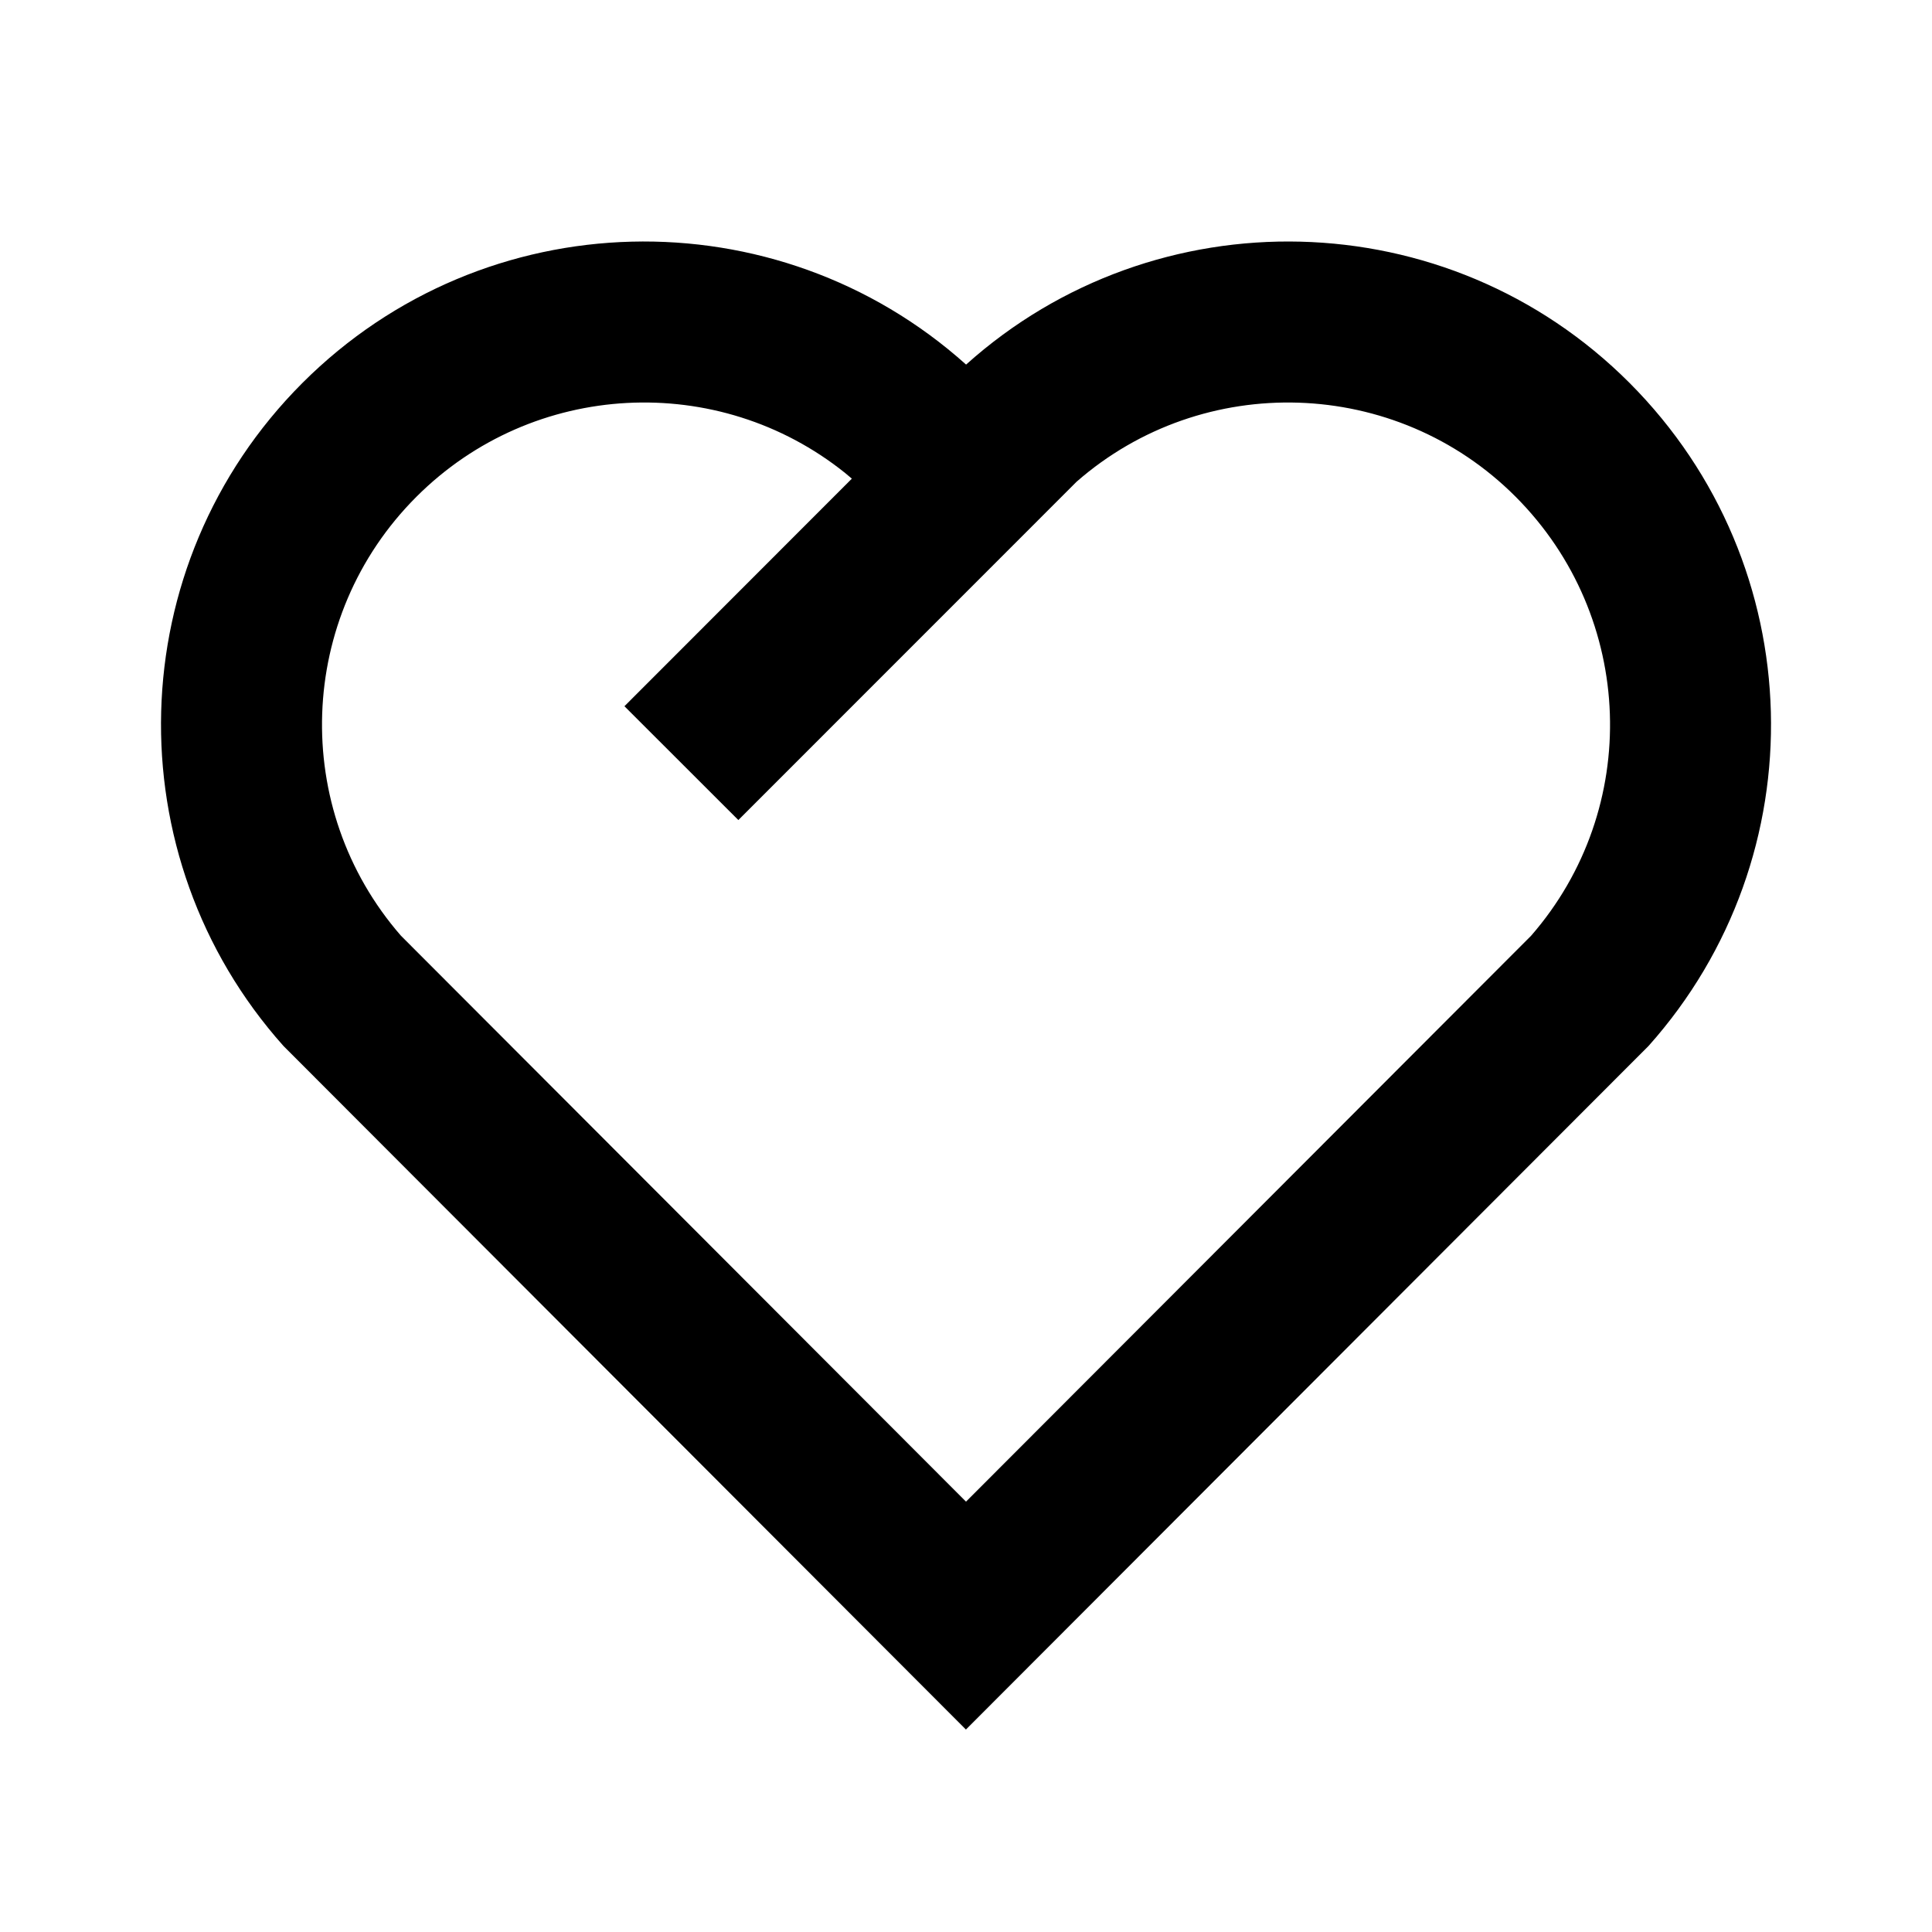
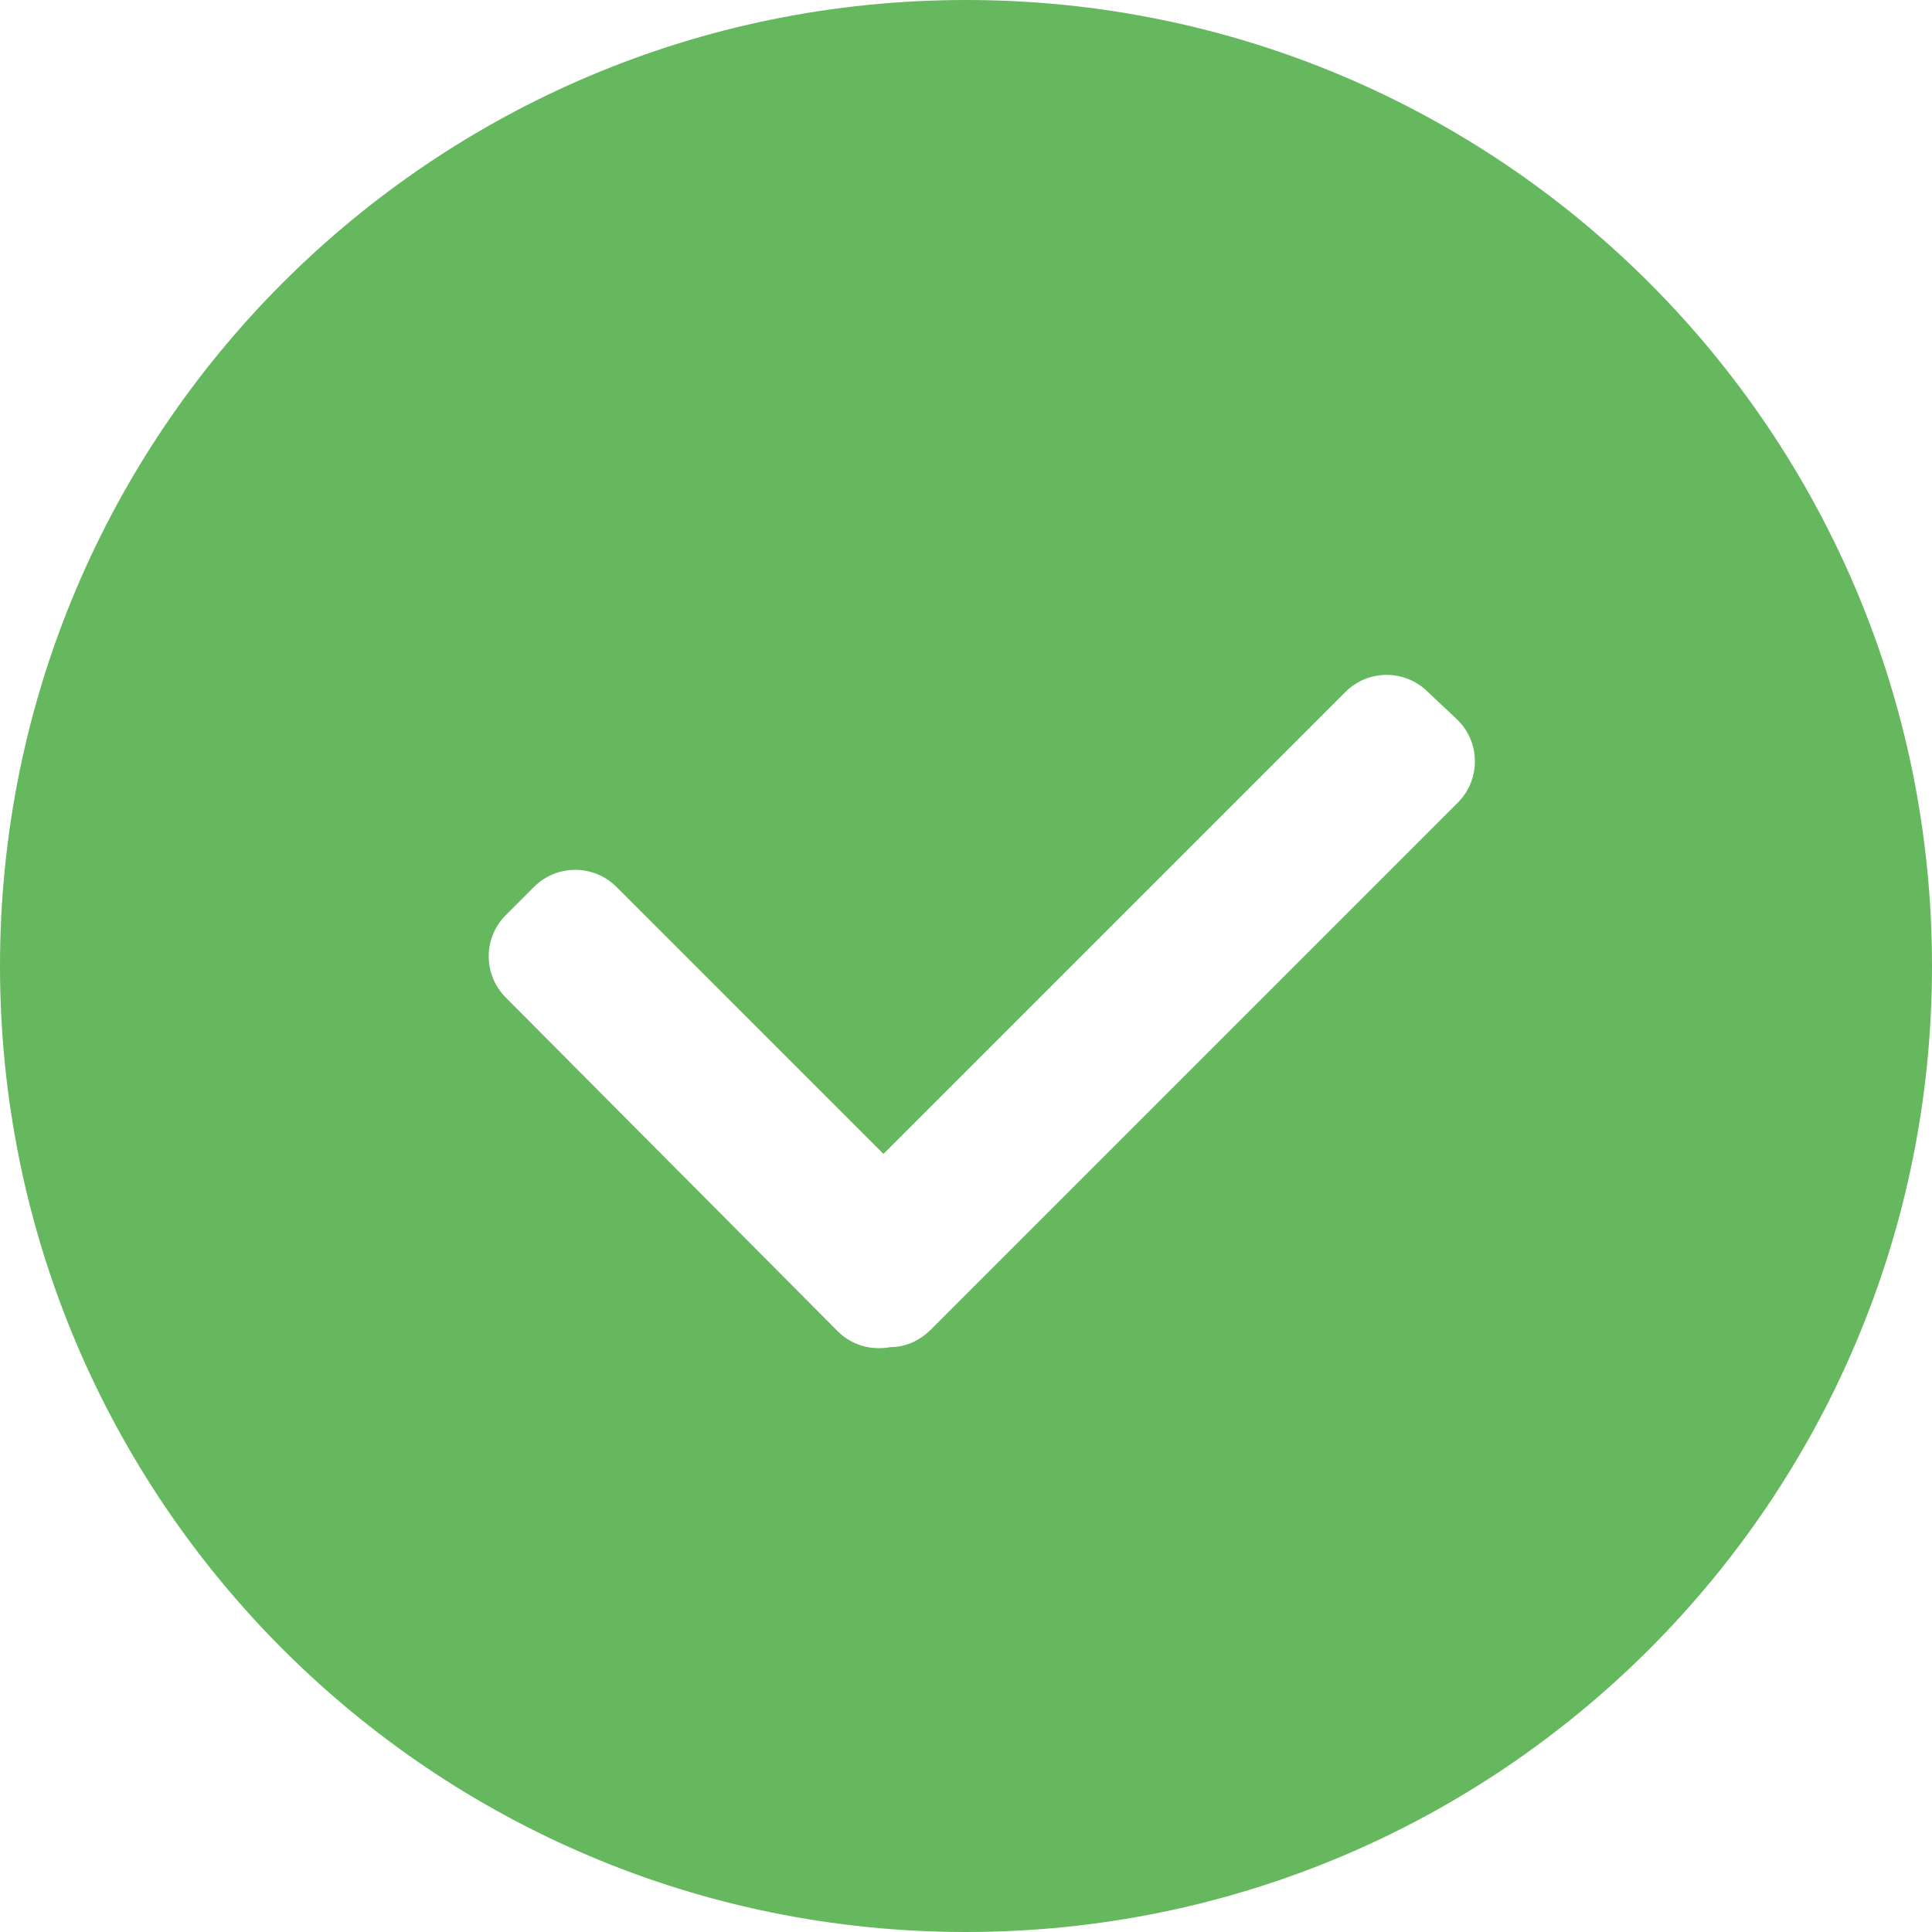
- <svg xmlns="http://www.w3.org/2000/svg" viewBox="0 0 24 24" width="24" height="24">
-   <path fill="none" d="M0 0H24V24H0z" />
-   <path d="M20.243 4.757c2.262 2.268 2.34 5.88.236 8.236l-8.48 8.492-8.478-8.492c-2.104-2.356-2.025-5.974.236-8.236 2.265-2.264 5.888-2.34 8.244-.228 2.349-2.109 5.979-2.039 8.242.228zM5.172 6.172c-1.49 1.49-1.565 3.875-.192 5.451L12 18.654l7.02-7.03c1.374-1.577 1.299-3.959-.193-5.454-1.487-1.49-3.881-1.562-5.453-.186l-4.202 4.203-1.415-1.414 2.825-2.827-.082-.069c-1.575-1.265-3.877-1.157-5.328.295z" />
+ <svg xmlns="http://www.w3.org/2000/svg" t="1681290356057" class="icon" viewBox="0 0 1024 1024" version="1.1" p-id="2623" width="200" height="200">
+   <path d="M512 0C229.004 0 0 229.004 0 512s229.004 512 512 512 512-229.004 512-512S794.996 0 512 0z m260.655 425.425l-279.273 279.273c-5.585 5.585-13.033 9.309-21.411 9.309-10.24 1.862-20.48-0.931-27.927-8.378l-175.942-176.873a30.906 30.906 0 0 1 0-43.753l14.895-14.895c12.102-12.102 31.651-12.102 43.753 0l141.498 141.498 244.829-244.829c12.102-12.102 31.651-12.102 43.753 0L772.655 381.673c12.102 12.102 12.102 31.651 0 43.753z" fill="#65B85D" p-id="2624" />
</svg>
